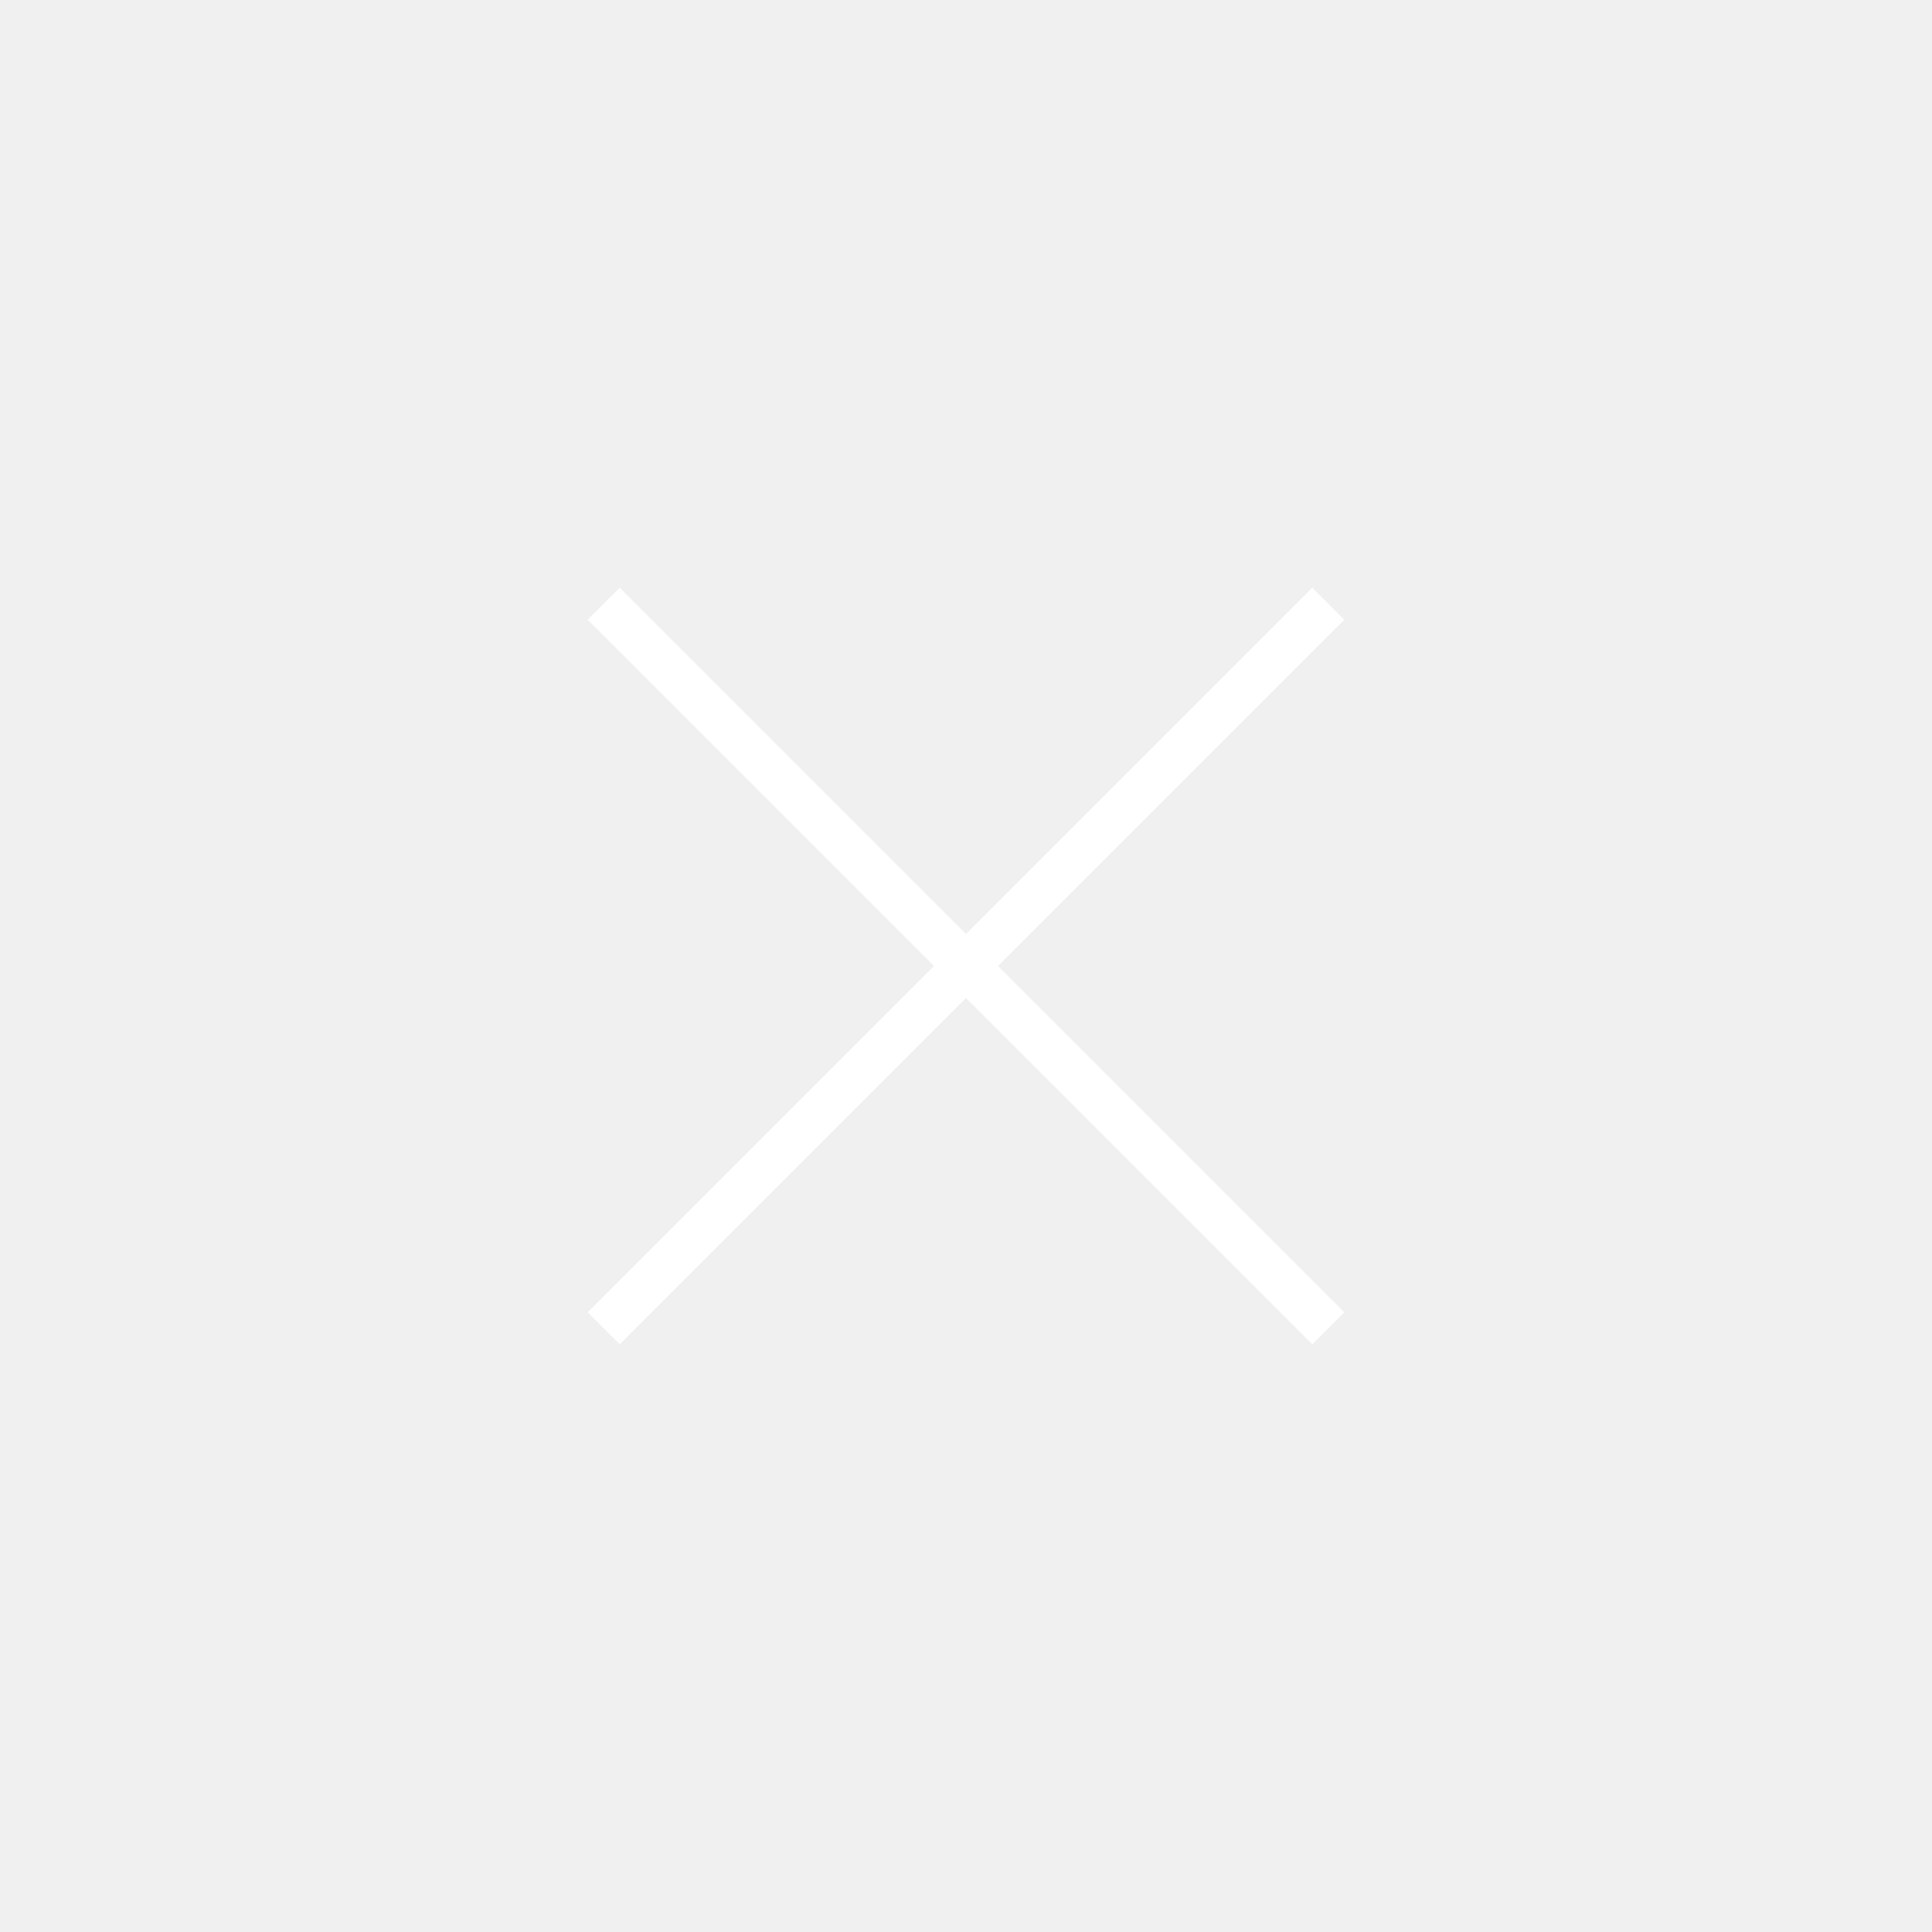
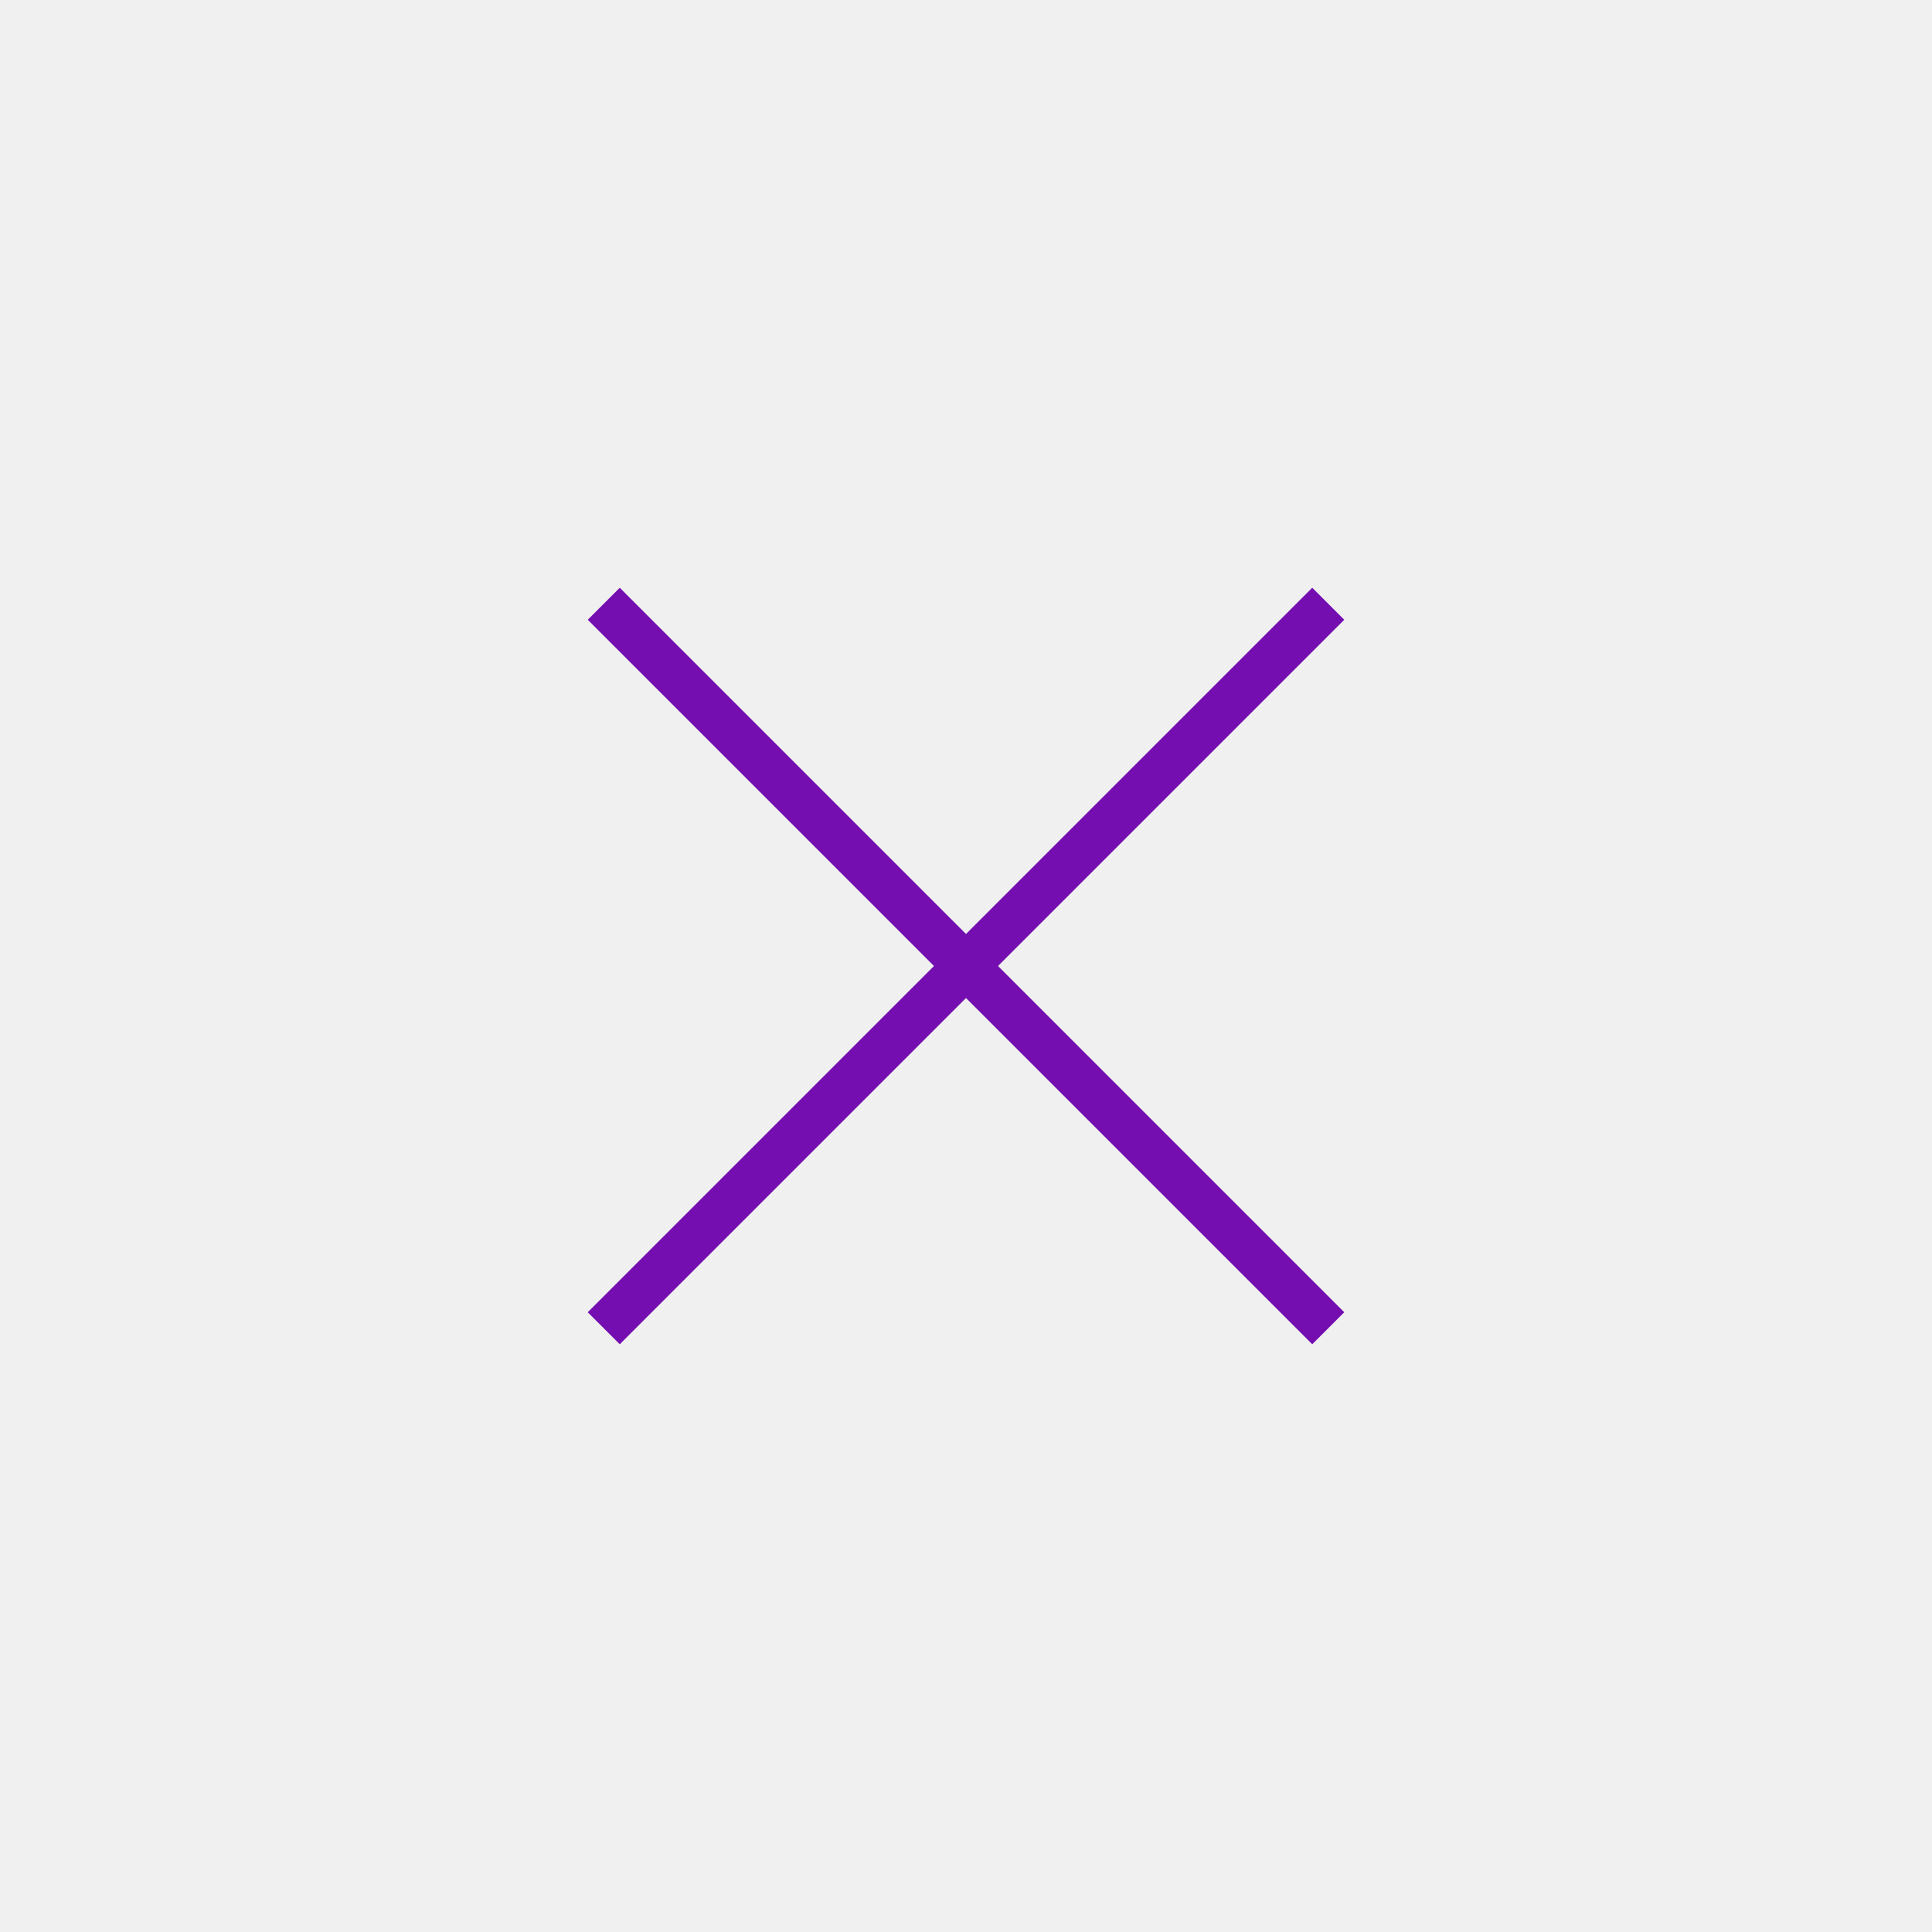
<svg xmlns="http://www.w3.org/2000/svg" width="64px" height="64px" viewBox="0 0 64 64" zoomAndPan="disable">
  <style>
		line {
- 			stroke: #fff;
+ 			stroke: #740eb1;
			stroke-width: 1.5px;
		}
	</style>
  <line x1="20" y1="20" x2="44" y2="44" />
  <line x1="20" y1="44" x2="44" y2="20" />
</svg>
